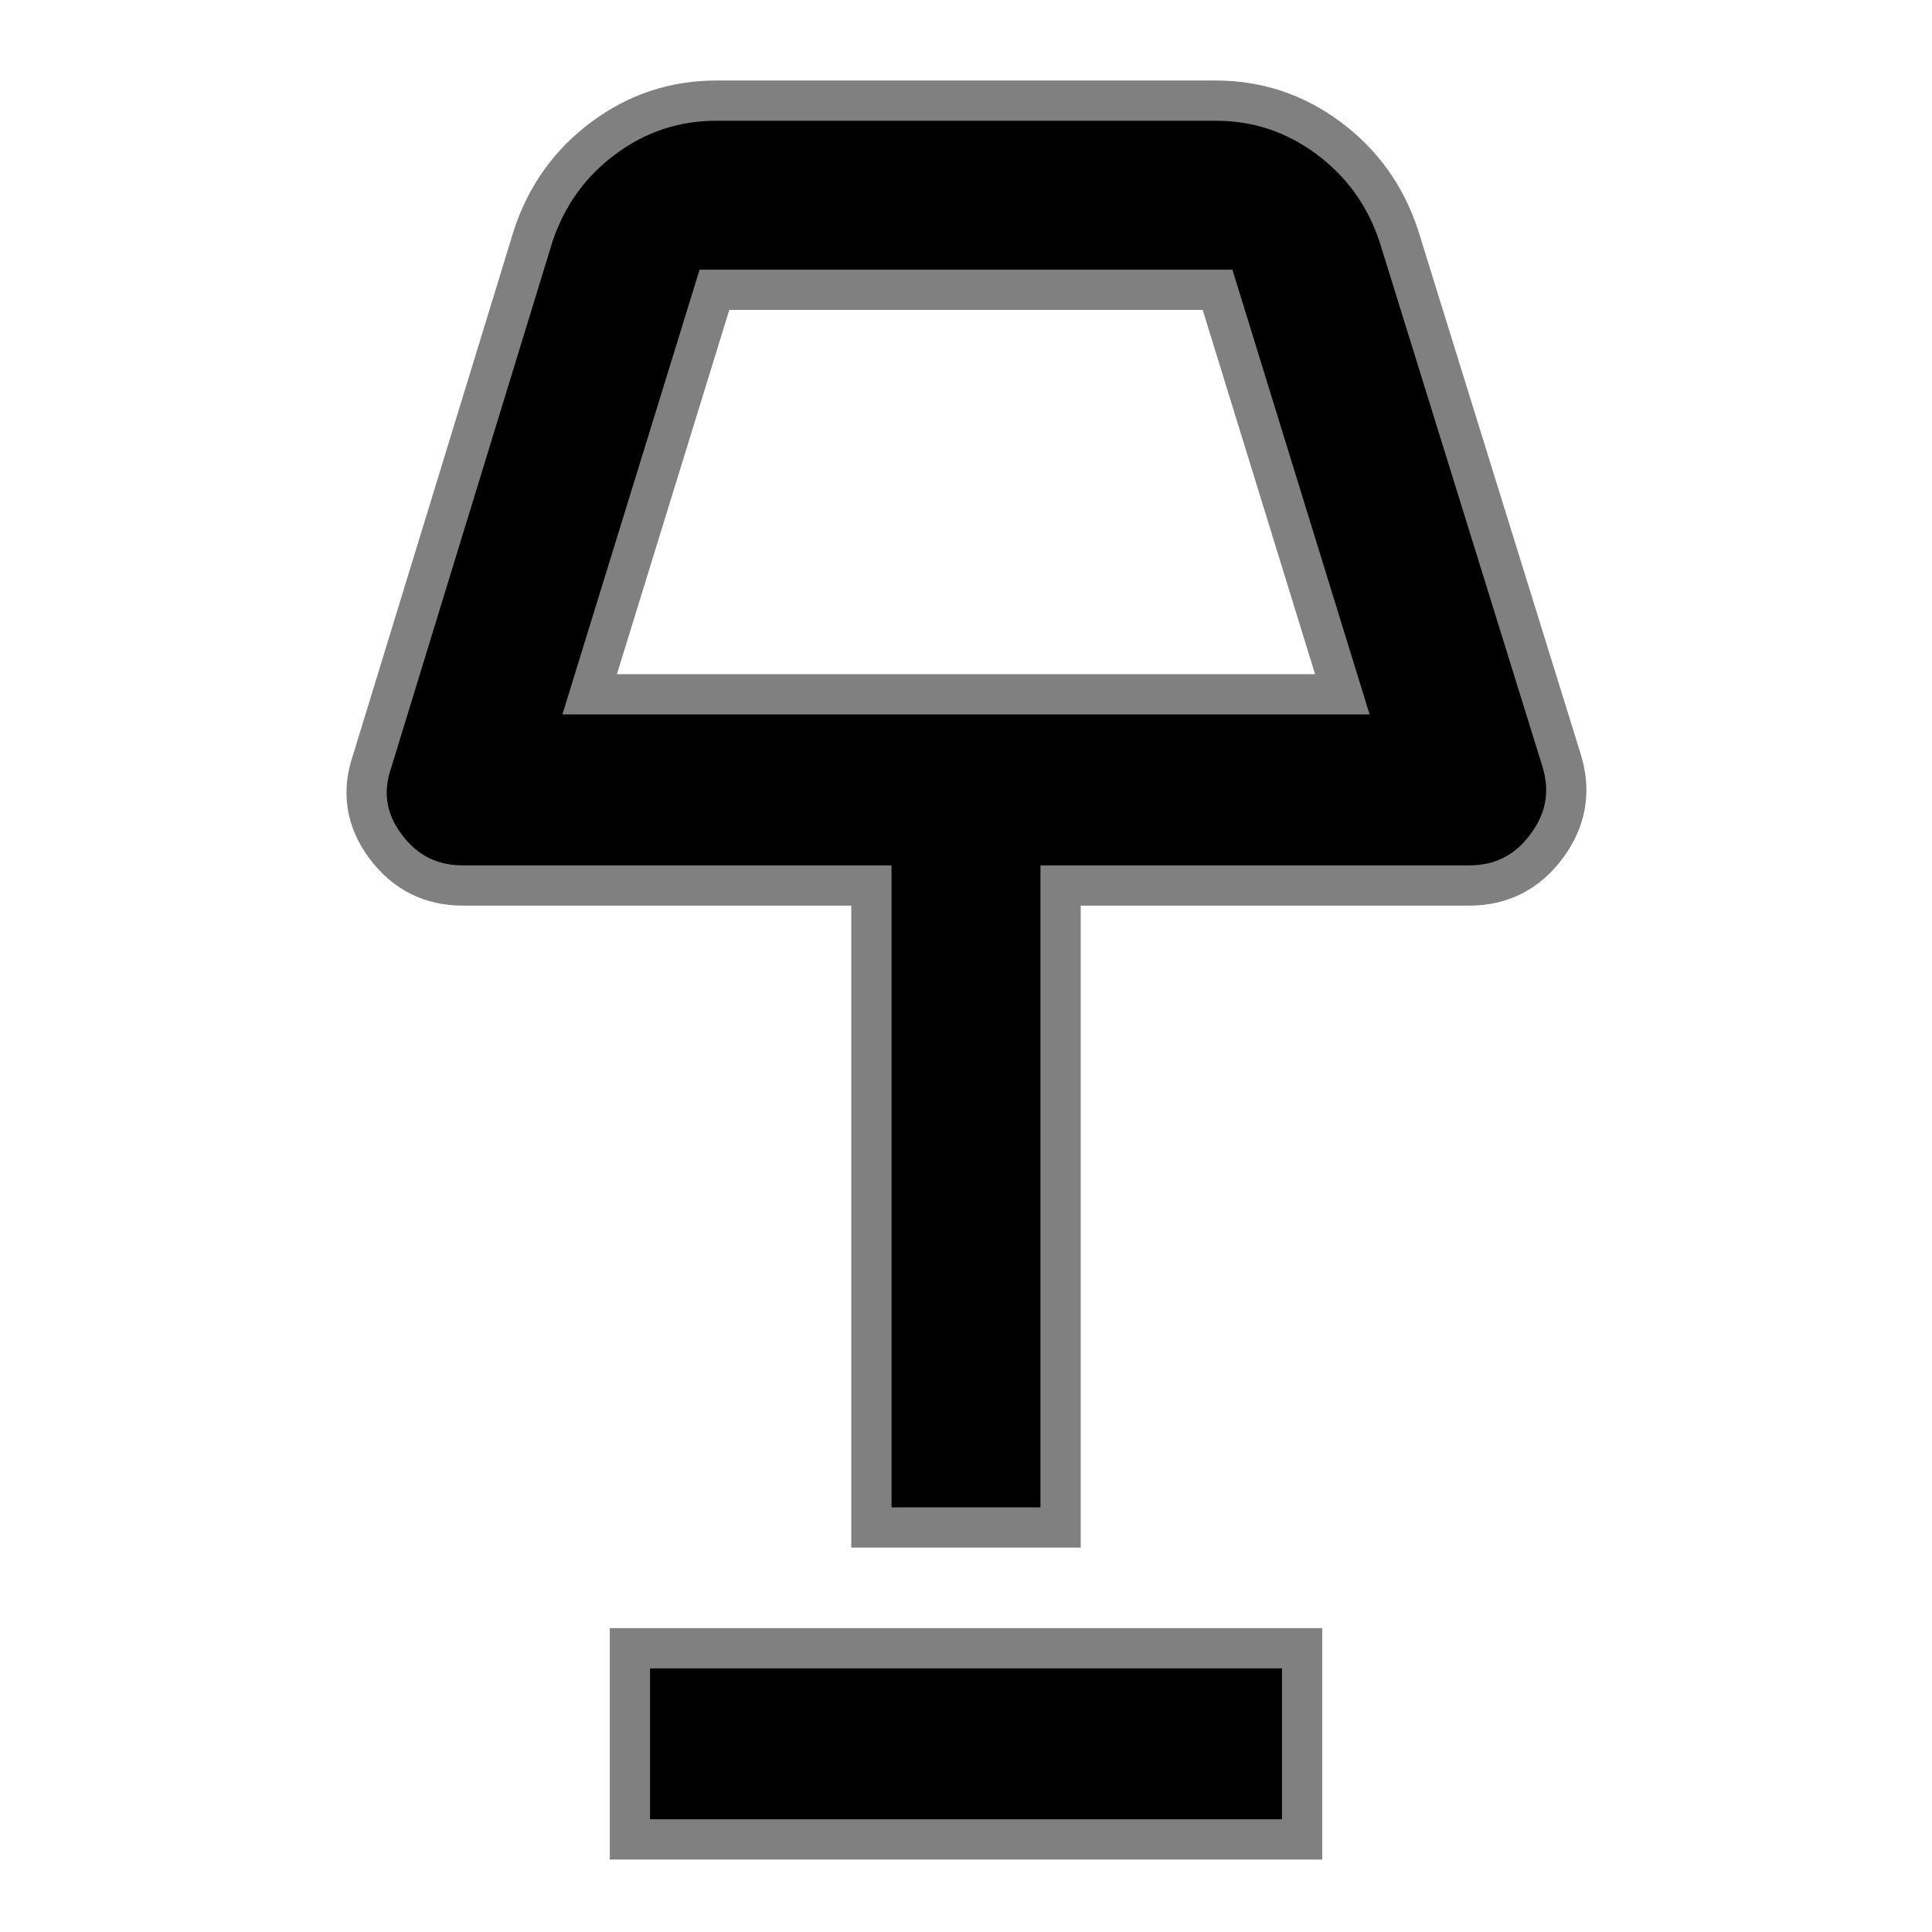
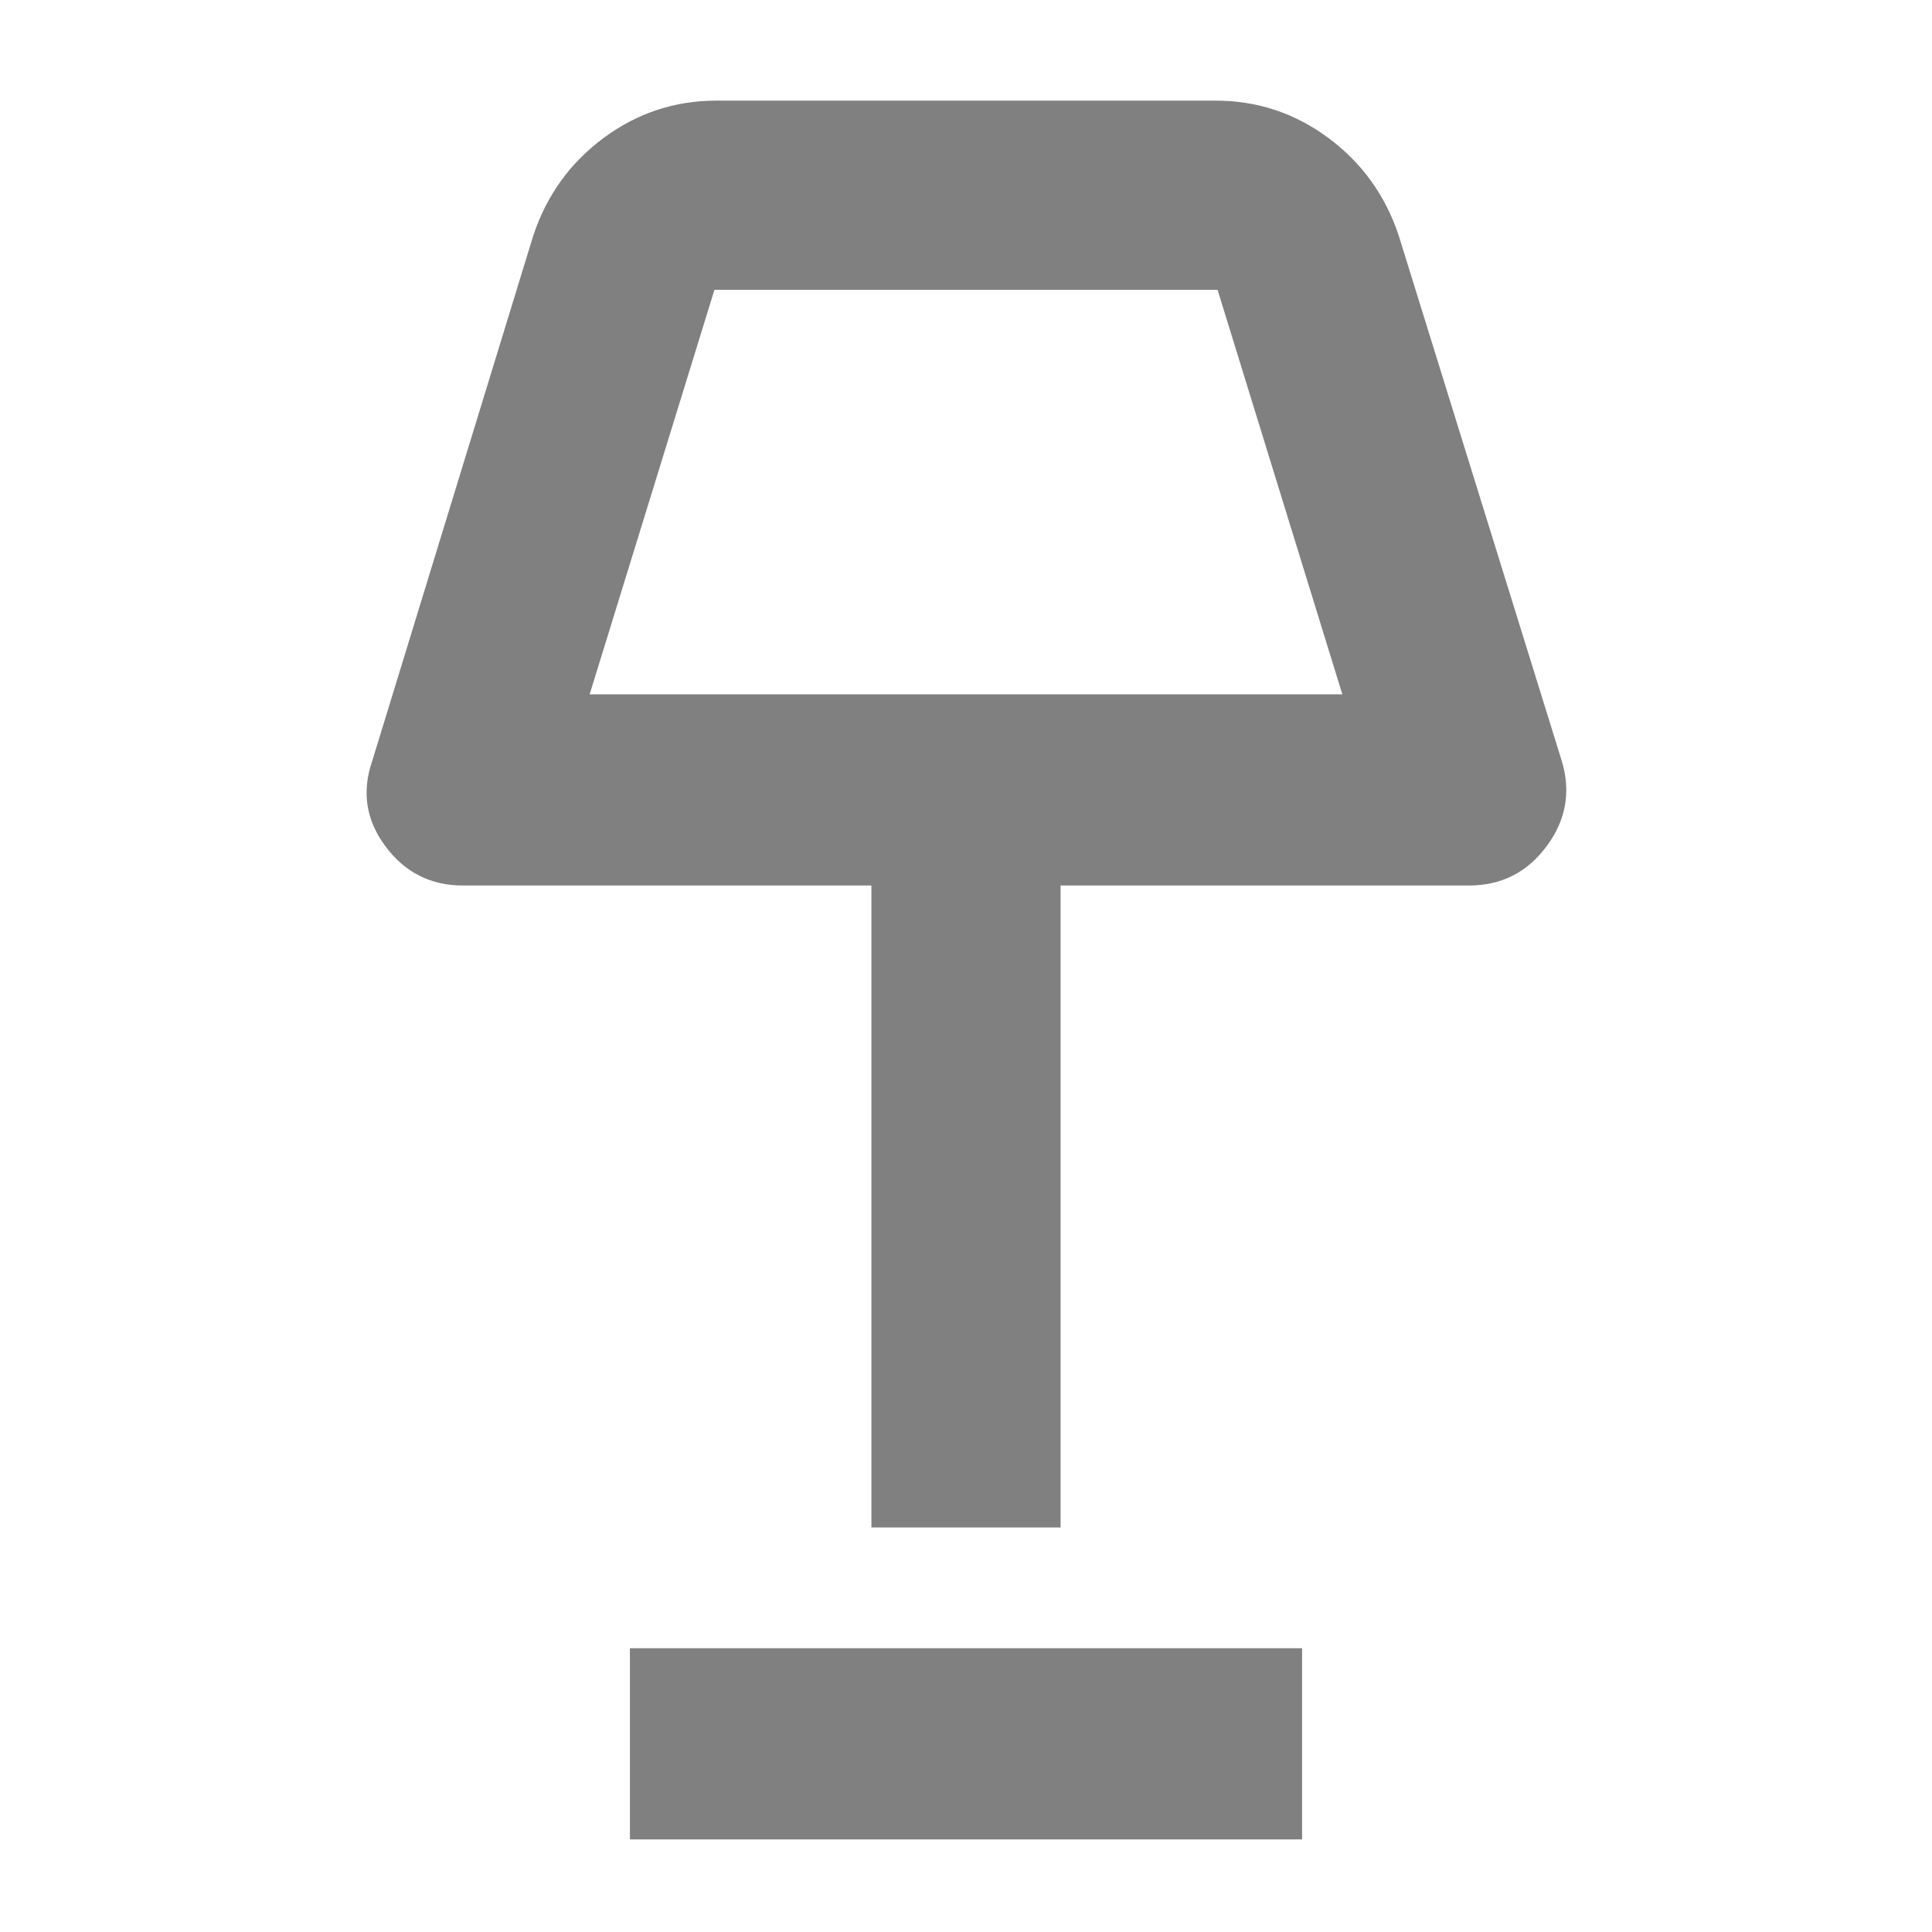
<svg xmlns="http://www.w3.org/2000/svg" height="48" width="48">
-   <g stroke="gray">
+   <g fill="gray">
    <path d="M21.65 37.95V22H11.5q-1.2 0-1.925-.975-.725-.975-.325-2.125l4-13.05q.5-1.5 1.75-2.425 1.25-.925 2.8-.925h12.4q1.55 0 2.8.925 1.25.925 1.75 2.425L38.8 18.9q.35 1.15-.375 2.125Q37.7 22 36.5 22H26.35v15.95Zm-7-20.7h18.7L30.25 7.2h-12.5Zm1 28.45v-4.75h16.7v4.75ZM24 12.25Z" />
  </g>
</svg>
